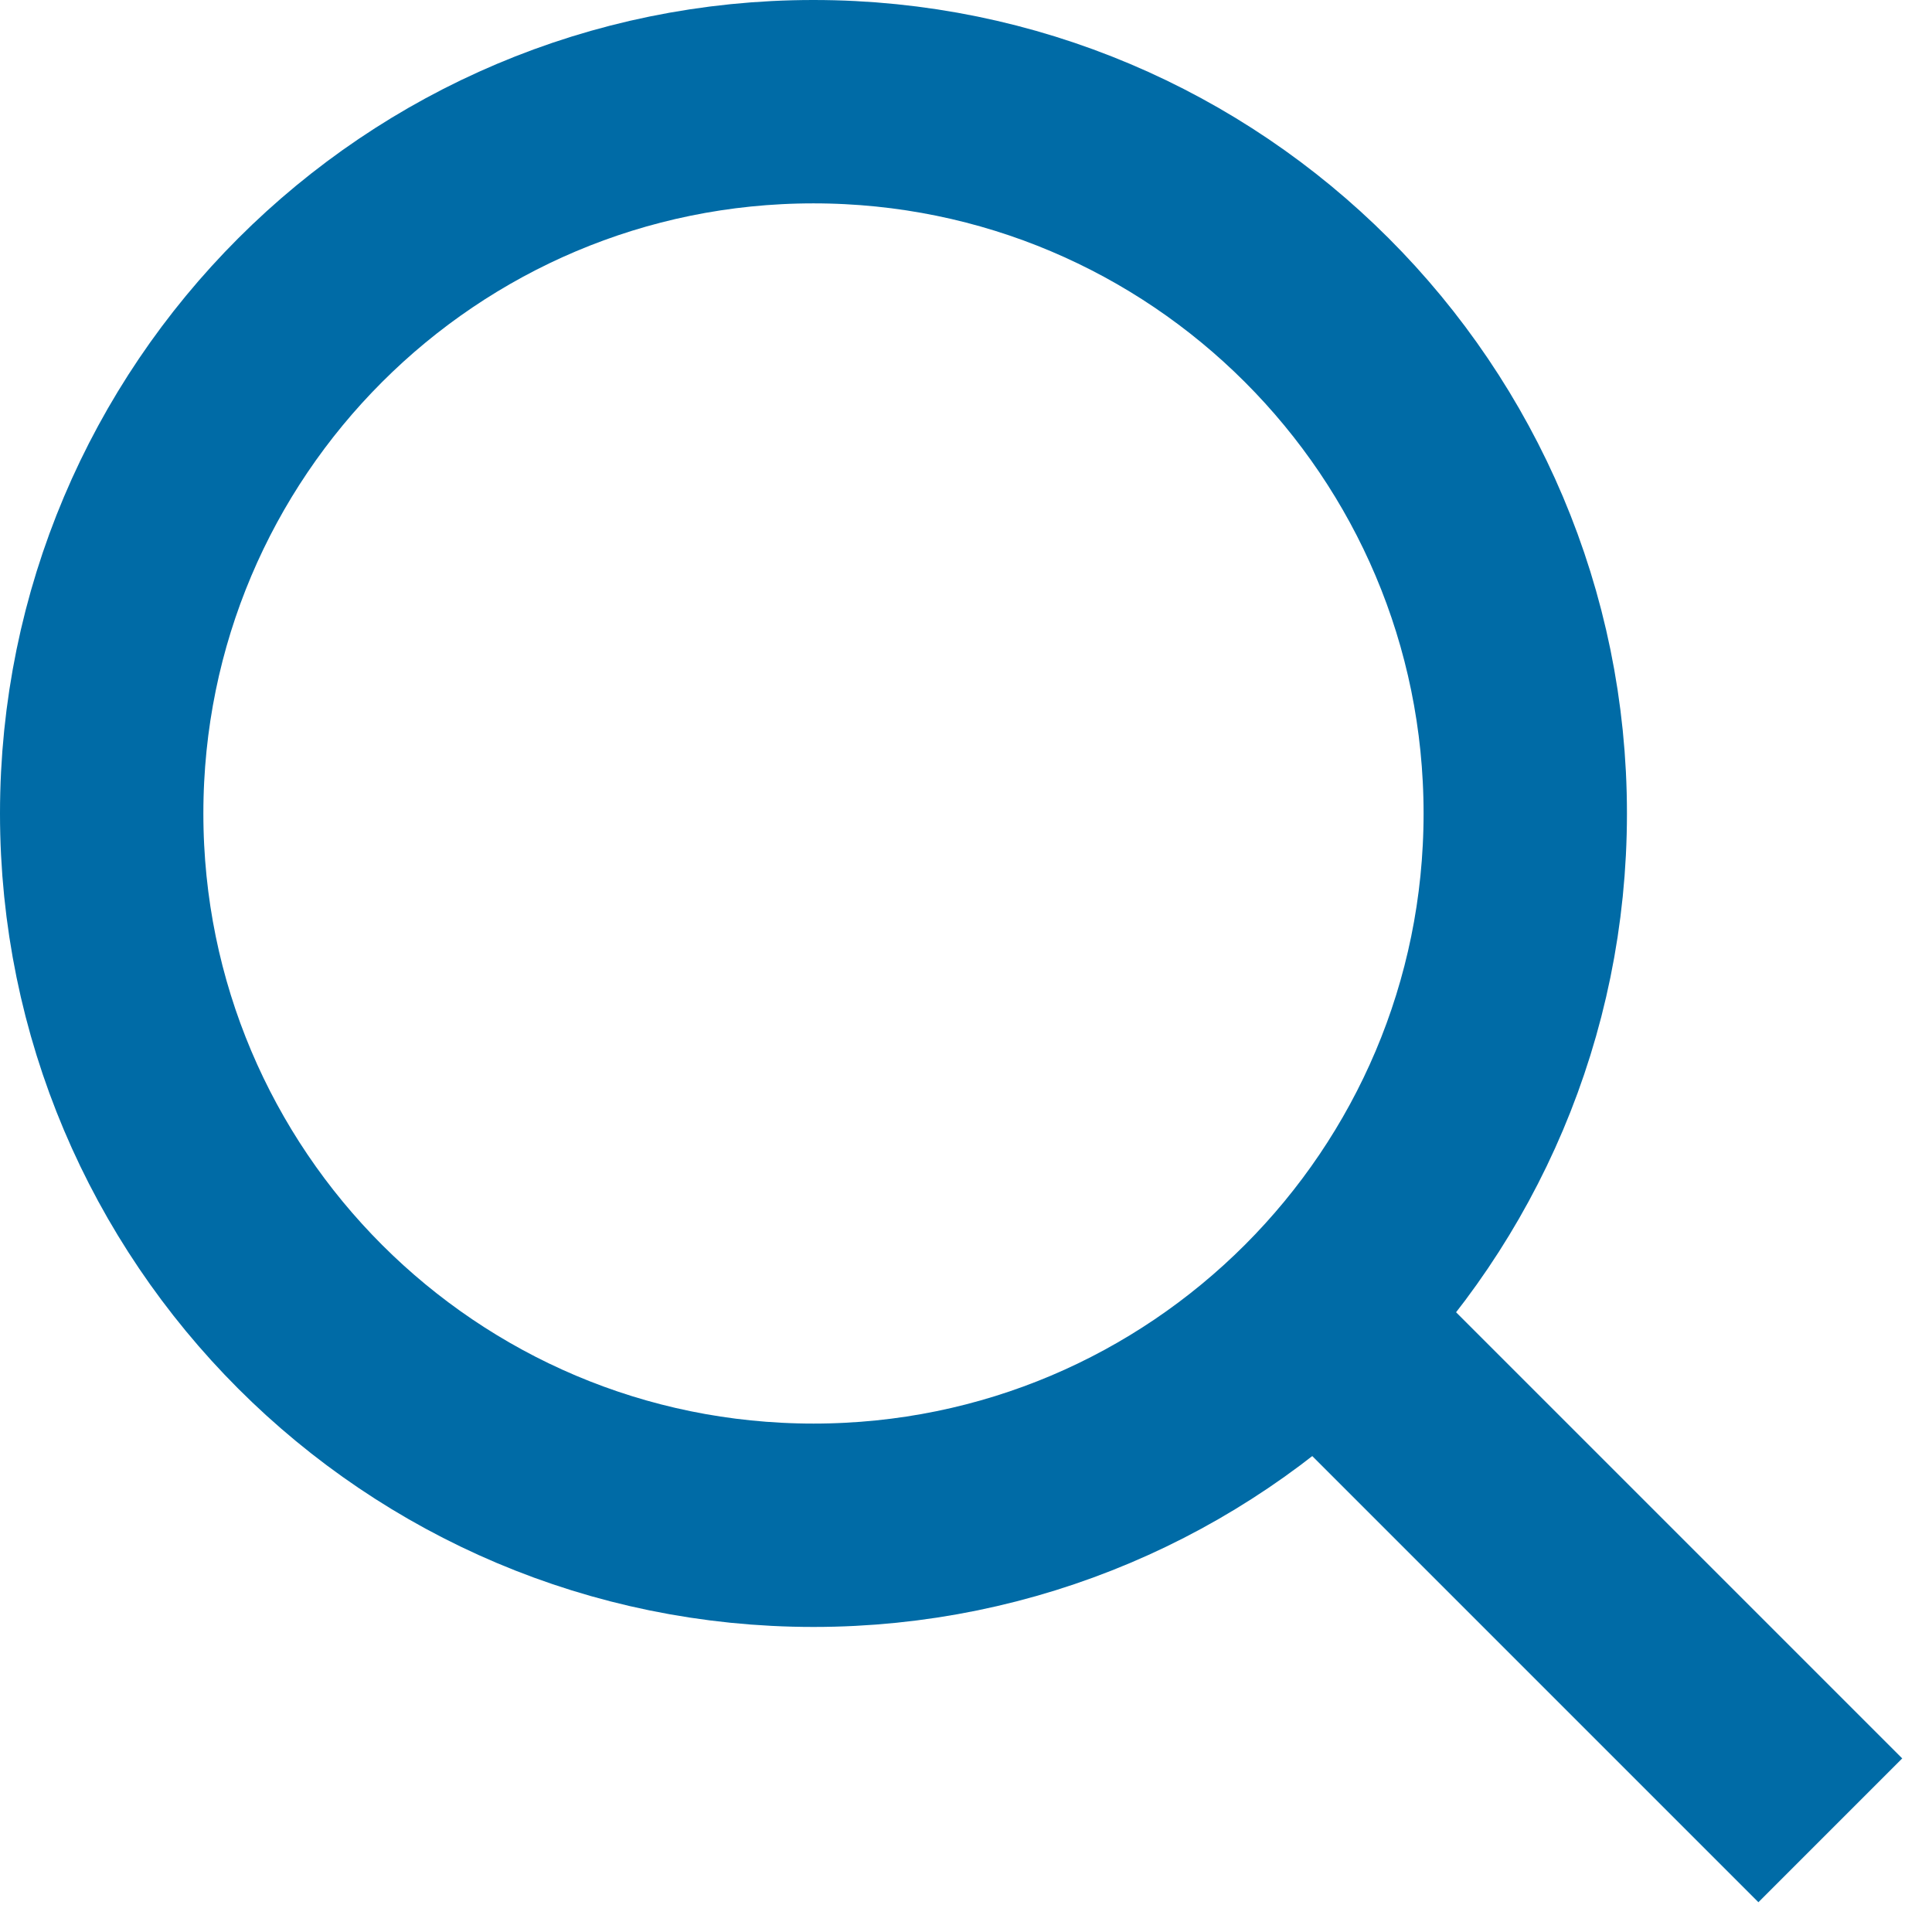
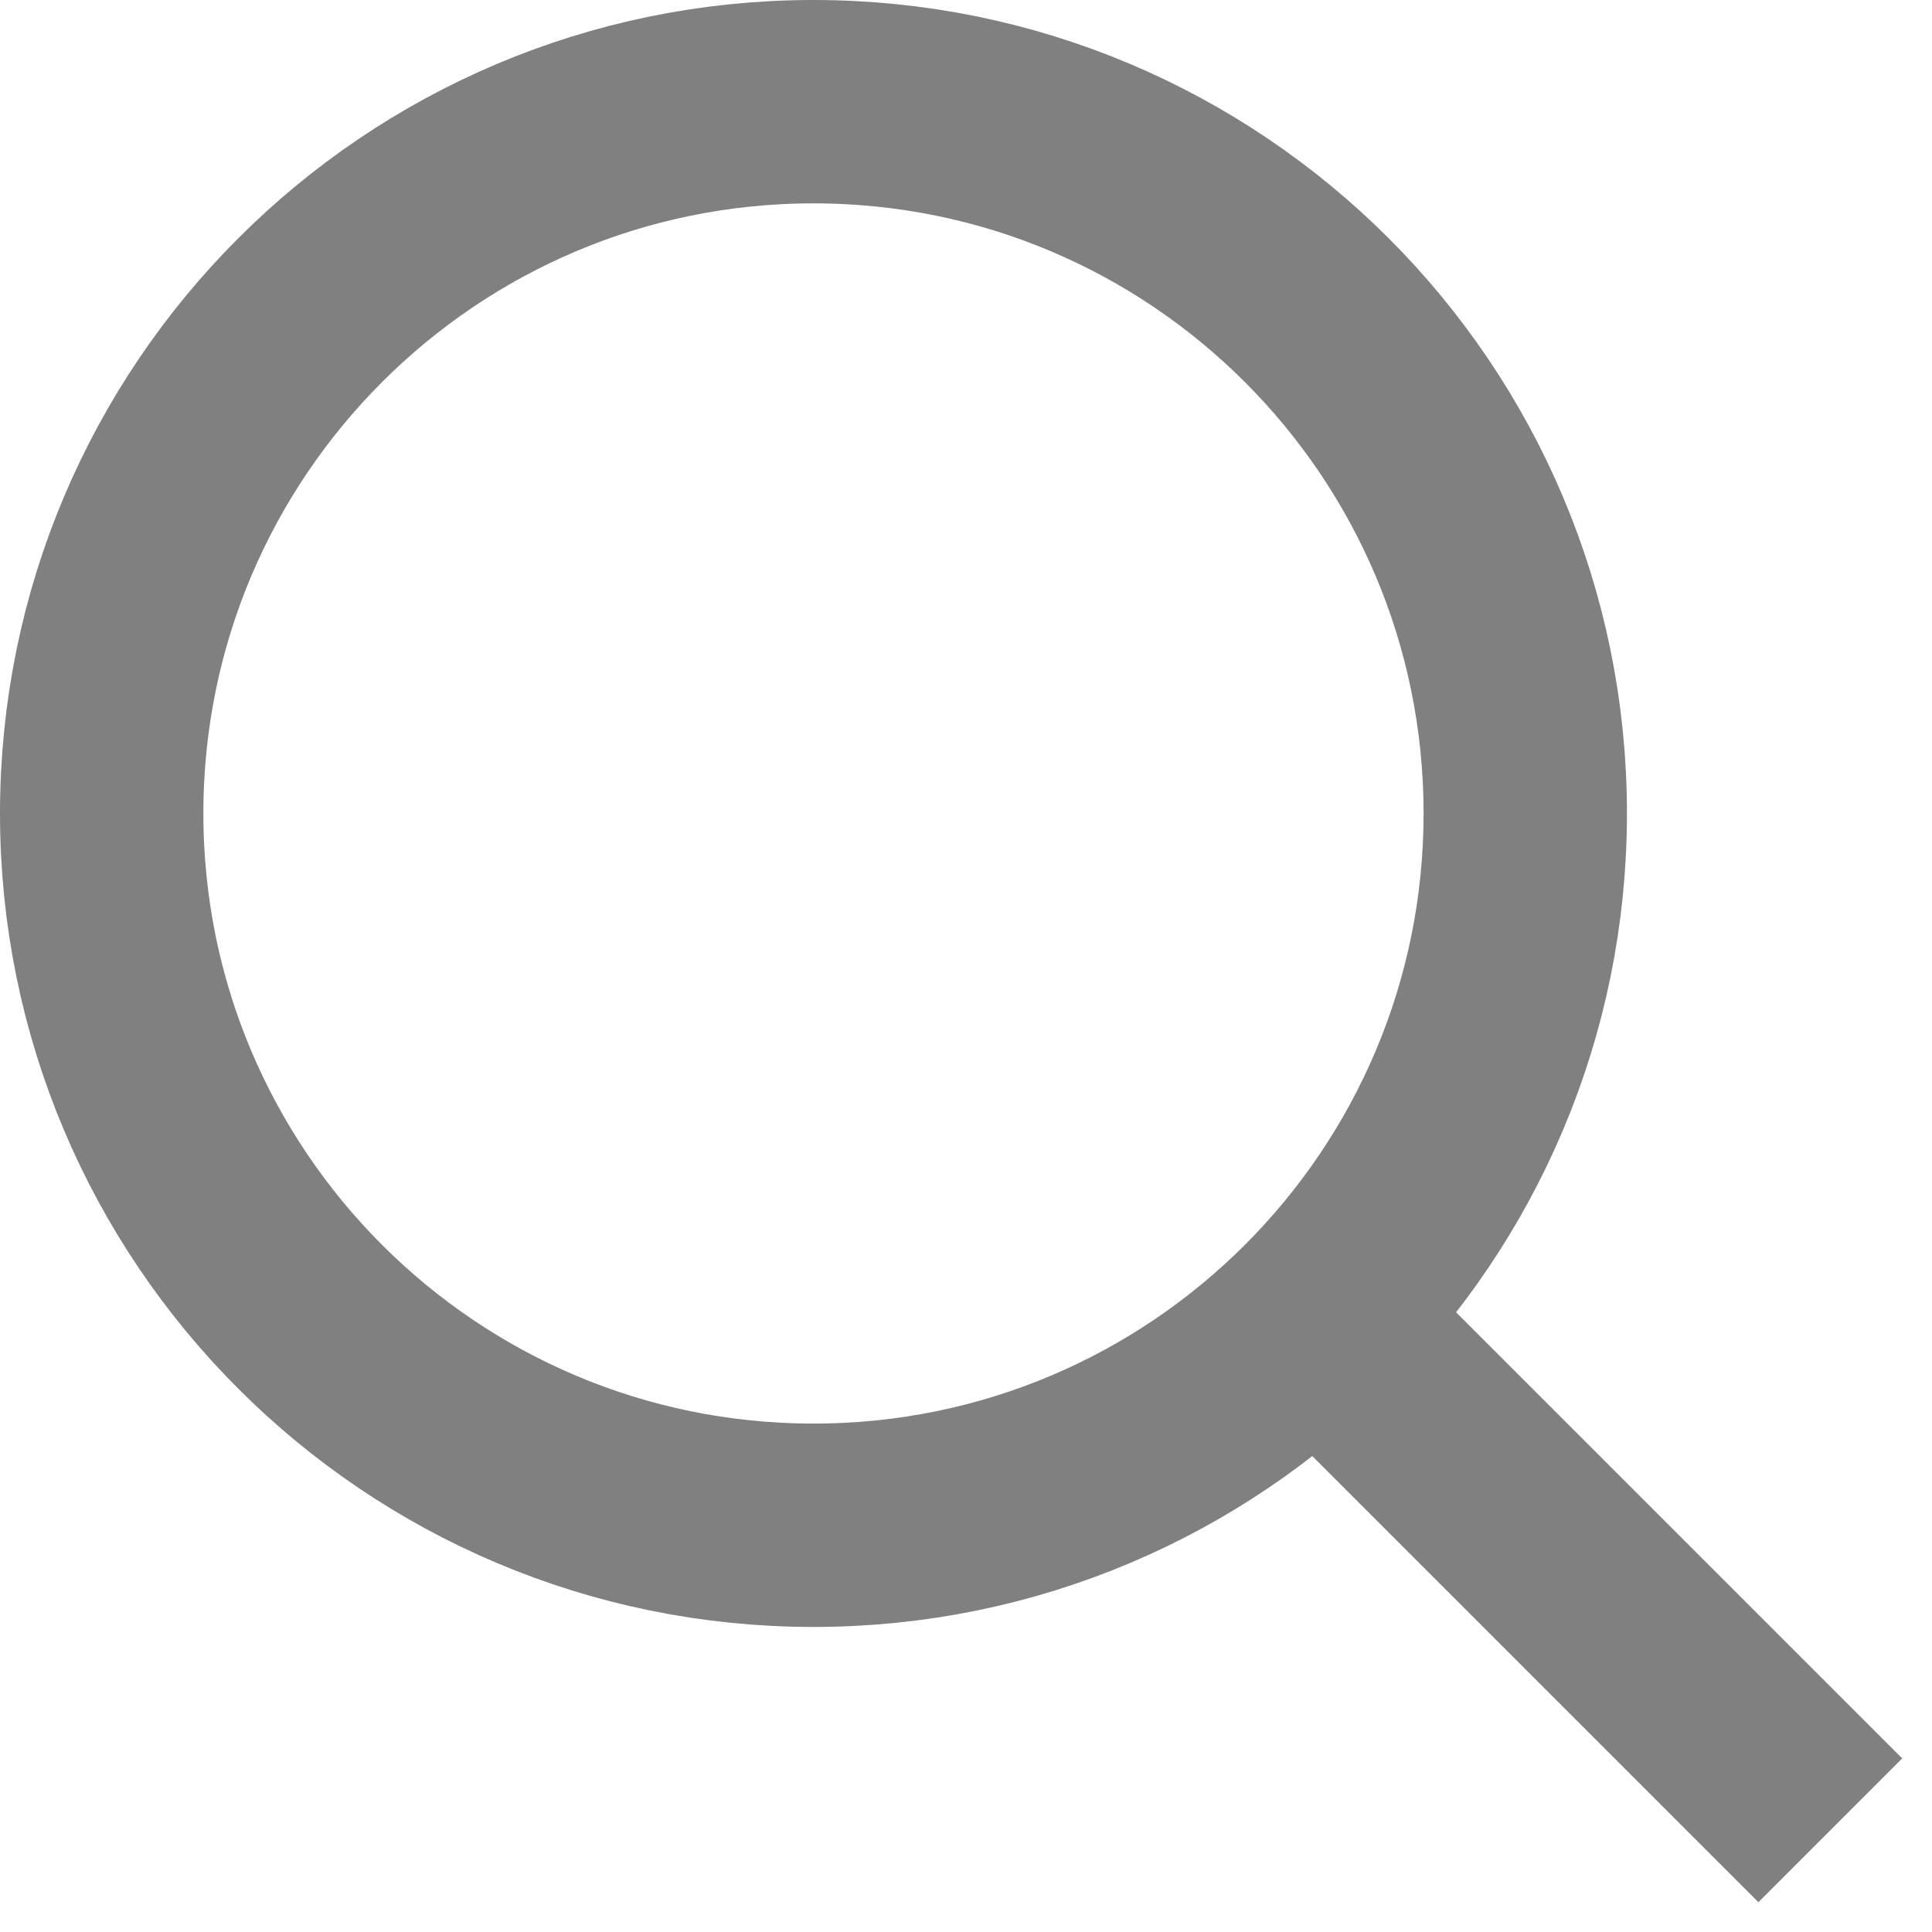
<svg xmlns="http://www.w3.org/2000/svg" width="19" height="19" viewBox="0 0 19 19" fill="none">
-   <path d="M15 8C15 11.866 11.866 15 8 15C4.134 15 1 11.866 1 8C1 4.134 4.134 1 8 1C11.866 1 15 4.134 15 8Z" stroke="#006BA6" stroke-width="2" />
-   <path d="M13 13L18 18" stroke="#006BA6" stroke-width="2" />
+   <path d="M15 8C15 11.866 11.866 15 8 15C4.134 15 1 11.866 1 8C1 4.134 4.134 1 8 1C11.866 1 15 4.134 15 8Z" stroke="grey" stroke-width="2" />
+   <path d="M13 13L18 18" stroke="grey" stroke-width="2" />
</svg>
